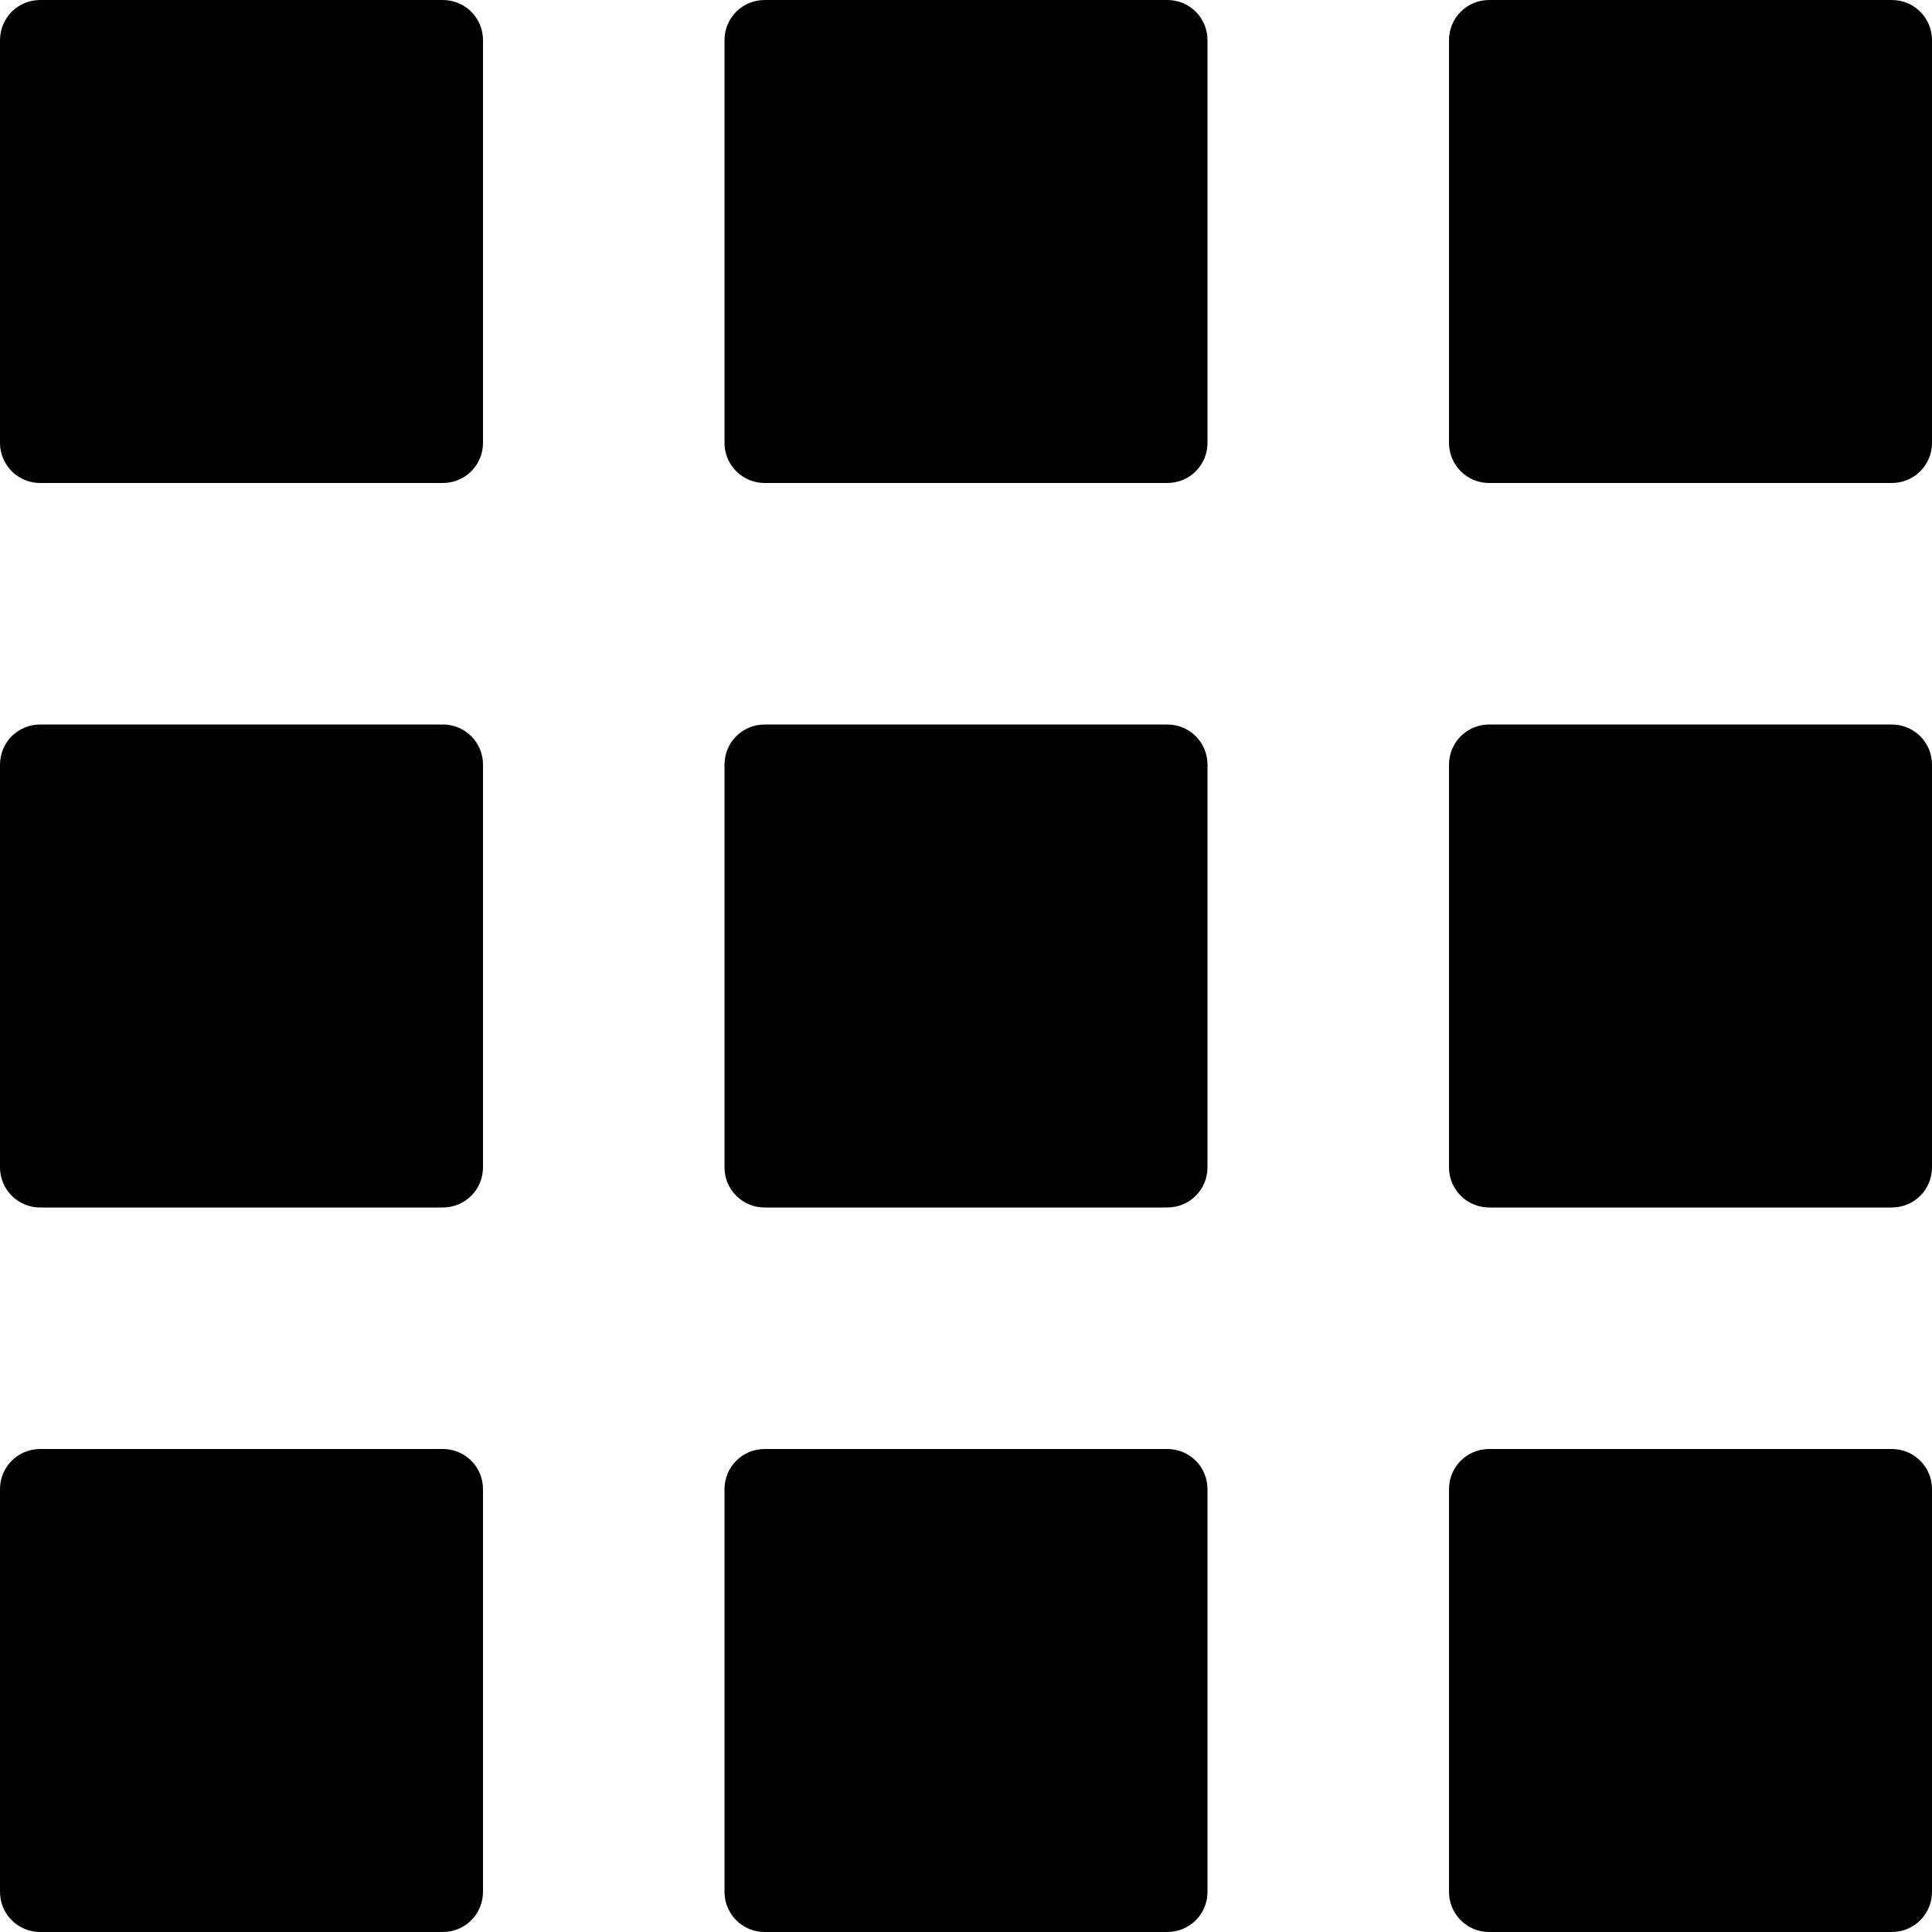
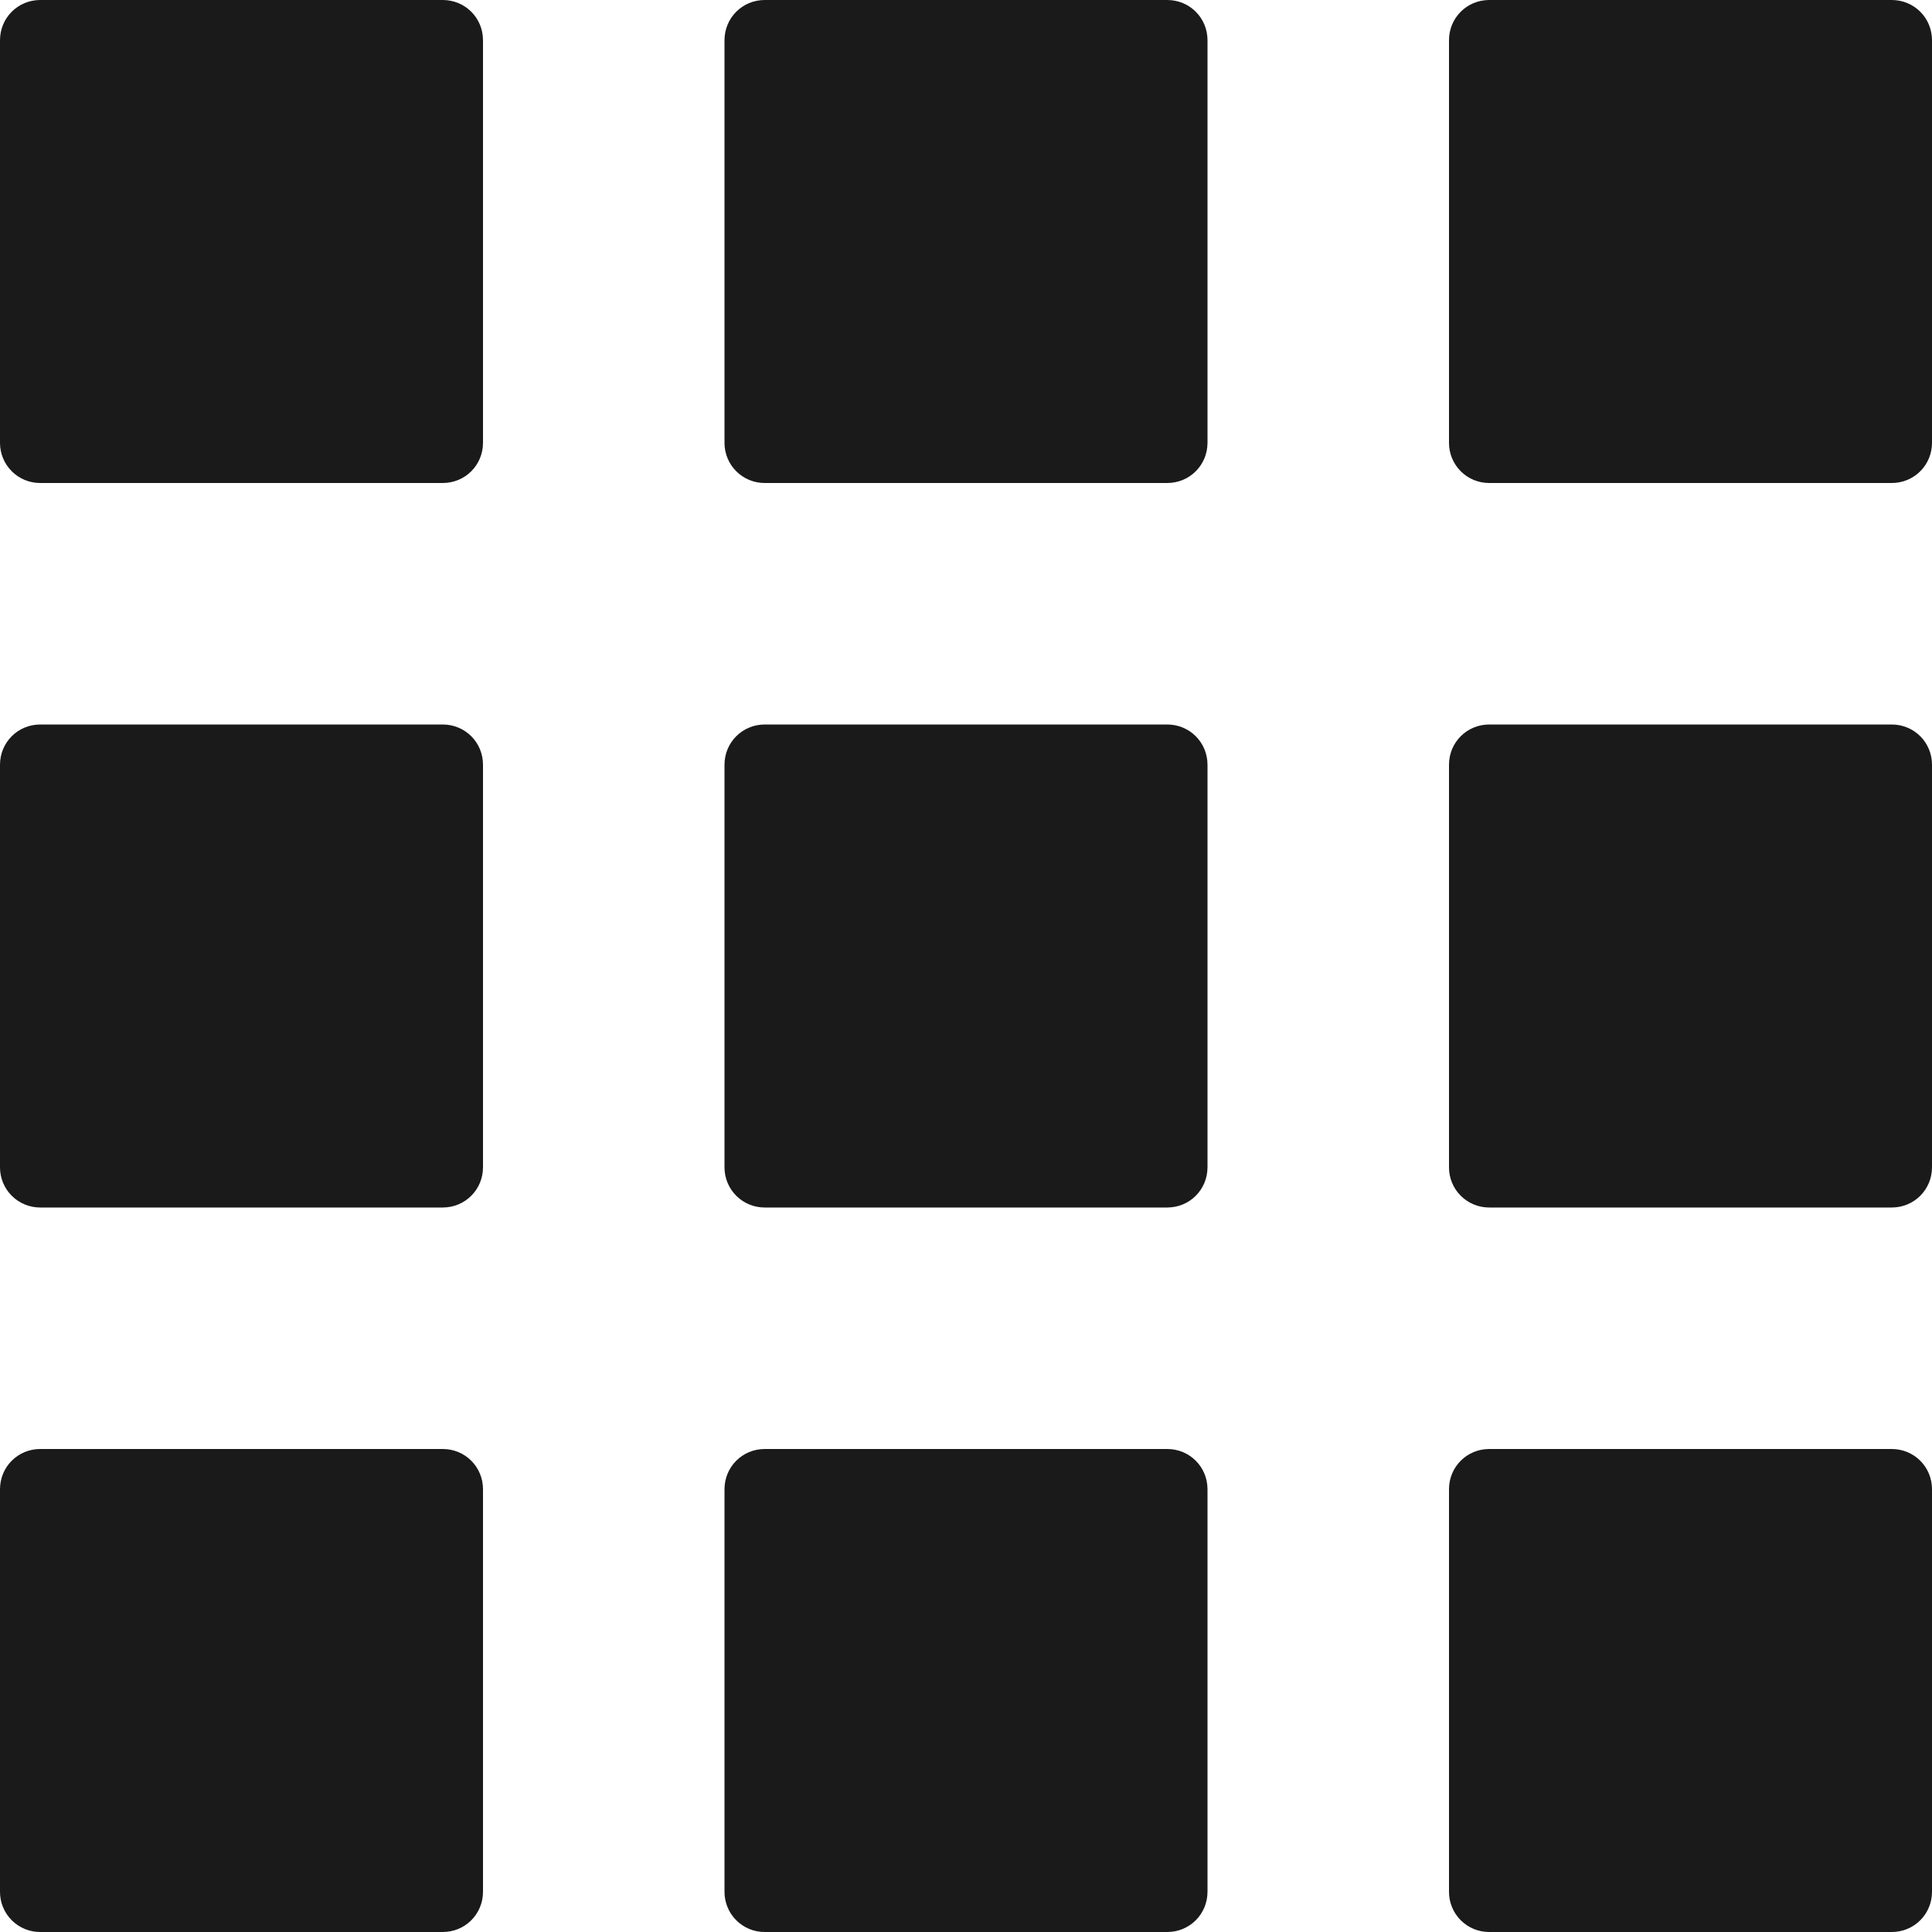
<svg xmlns="http://www.w3.org/2000/svg" width="24" height="24" viewBox="0 0 24 24">
-   <path d="M0 .5C0 .222.222 0 .5 0h5c.278 0 .5.222.5.5v5c0 .278-.222.5-.5.5h-5a.498.498 0 0 1-.5-.5v-5zm9 0c0-.278.222-.5.5-.5h5c.278 0 .5.222.5.5v5c0 .278-.222.5-.5.5h-5a.498.498 0 0 1-.5-.5v-5zm9 0c0-.278.222-.5.5-.5h5c.278 0 .5.222.5.5v5c0 .278-.222.5-.5.5h-5a.498.498 0 0 1-.5-.5v-5zm-18 9c0-.278.222-.5.5-.5h5c.278 0 .5.222.5.5v5c0 .278-.222.5-.5.5h-5a.498.498 0 0 1-.5-.5v-5zm9 0c0-.278.222-.5.5-.5h5c.278 0 .5.222.5.5v5c0 .278-.222.5-.5.5h-5a.498.498 0 0 1-.5-.5v-5zm9 0c0-.278.222-.5.5-.5h5c.278 0 .5.222.5.5v5c0 .278-.222.5-.5.5h-5a.498.498 0 0 1-.5-.5v-5zm-18 9c0-.278.222-.5.5-.5h5c.278 0 .5.222.5.5v5c0 .278-.222.5-.5.5h-5a.498.498 0 0 1-.5-.5v-5zm9 0c0-.278.222-.5.5-.5h5c.278 0 .5.222.5.5v5c0 .278-.222.5-.5.5h-5a.498.498 0 0 1-.5-.5v-5zm9 0c0-.278.222-.5.5-.5h5c.278 0 .5.222.5.5v5c0 .278-.222.5-.5.5h-5a.498.498 0 0 1-.5-.5v-5z" />
+   <path fill="#1a1a1a" d="M0 .5C0 .222.222 0 .5 0h5c.278 0 .5.222.5.5v5c0 .278-.222.5-.5.5h-5a.498.498 0 0 1-.5-.5v-5zm9 0c0-.278.222-.5.5-.5h5c.278 0 .5.222.5.5v5c0 .278-.222.5-.5.5h-5a.498.498 0 0 1-.5-.5v-5zm9 0c0-.278.222-.5.5-.5h5c.278 0 .5.222.5.5v5c0 .278-.222.5-.5.5h-5a.498.498 0 0 1-.5-.5v-5zm-18 9c0-.278.222-.5.5-.5h5c.278 0 .5.222.5.5v5c0 .278-.222.5-.5.5h-5a.498.498 0 0 1-.5-.5v-5zm9 0c0-.278.222-.5.5-.5h5c.278 0 .5.222.5.5v5c0 .278-.222.5-.5.5h-5a.498.498 0 0 1-.5-.5v-5zm9 0c0-.278.222-.5.5-.5h5c.278 0 .5.222.5.5v5c0 .278-.222.5-.5.5h-5a.498.498 0 0 1-.5-.5v-5zm-18 9c0-.278.222-.5.5-.5h5c.278 0 .5.222.5.5v5c0 .278-.222.5-.5.5h-5a.498.498 0 0 1-.5-.5v-5zm9 0c0-.278.222-.5.5-.5h5c.278 0 .5.222.5.5v5c0 .278-.222.5-.5.5h-5a.498.498 0 0 1-.5-.5v-5zm9 0c0-.278.222-.5.5-.5h5c.278 0 .5.222.5.5v5c0 .278-.222.5-.5.5h-5a.498.498 0 0 1-.5-.5v-5z" />
</svg>
